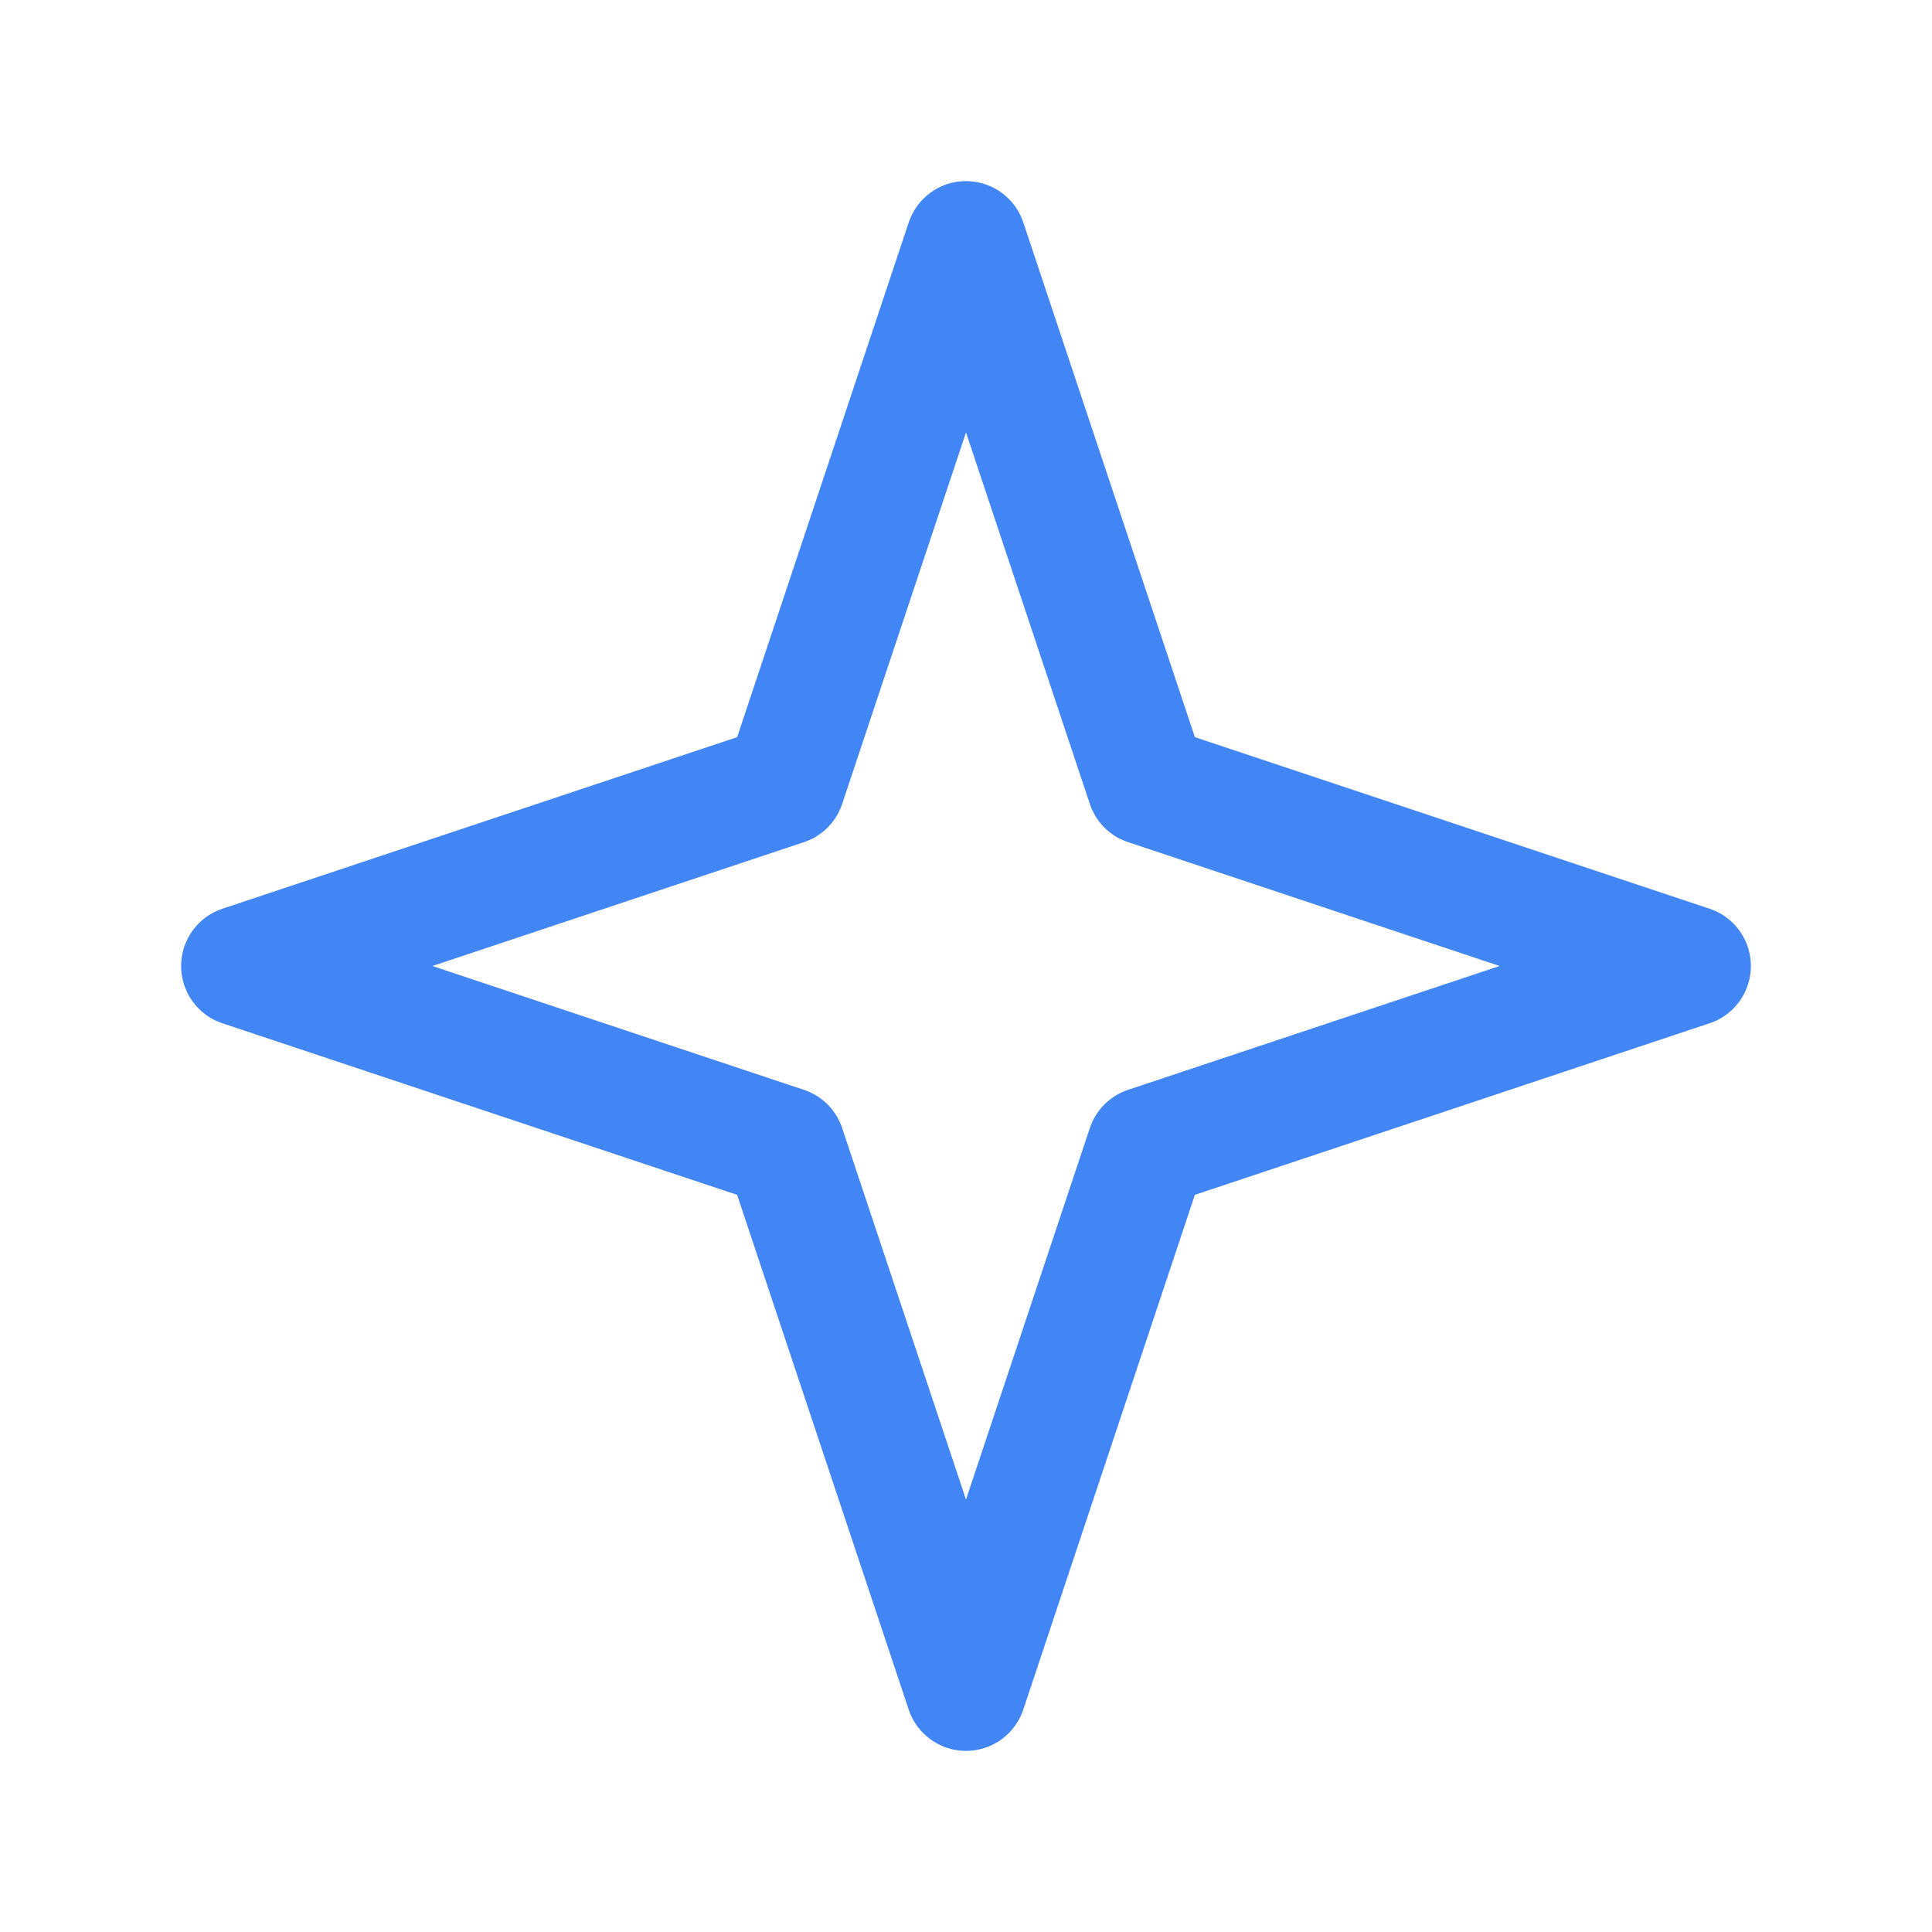
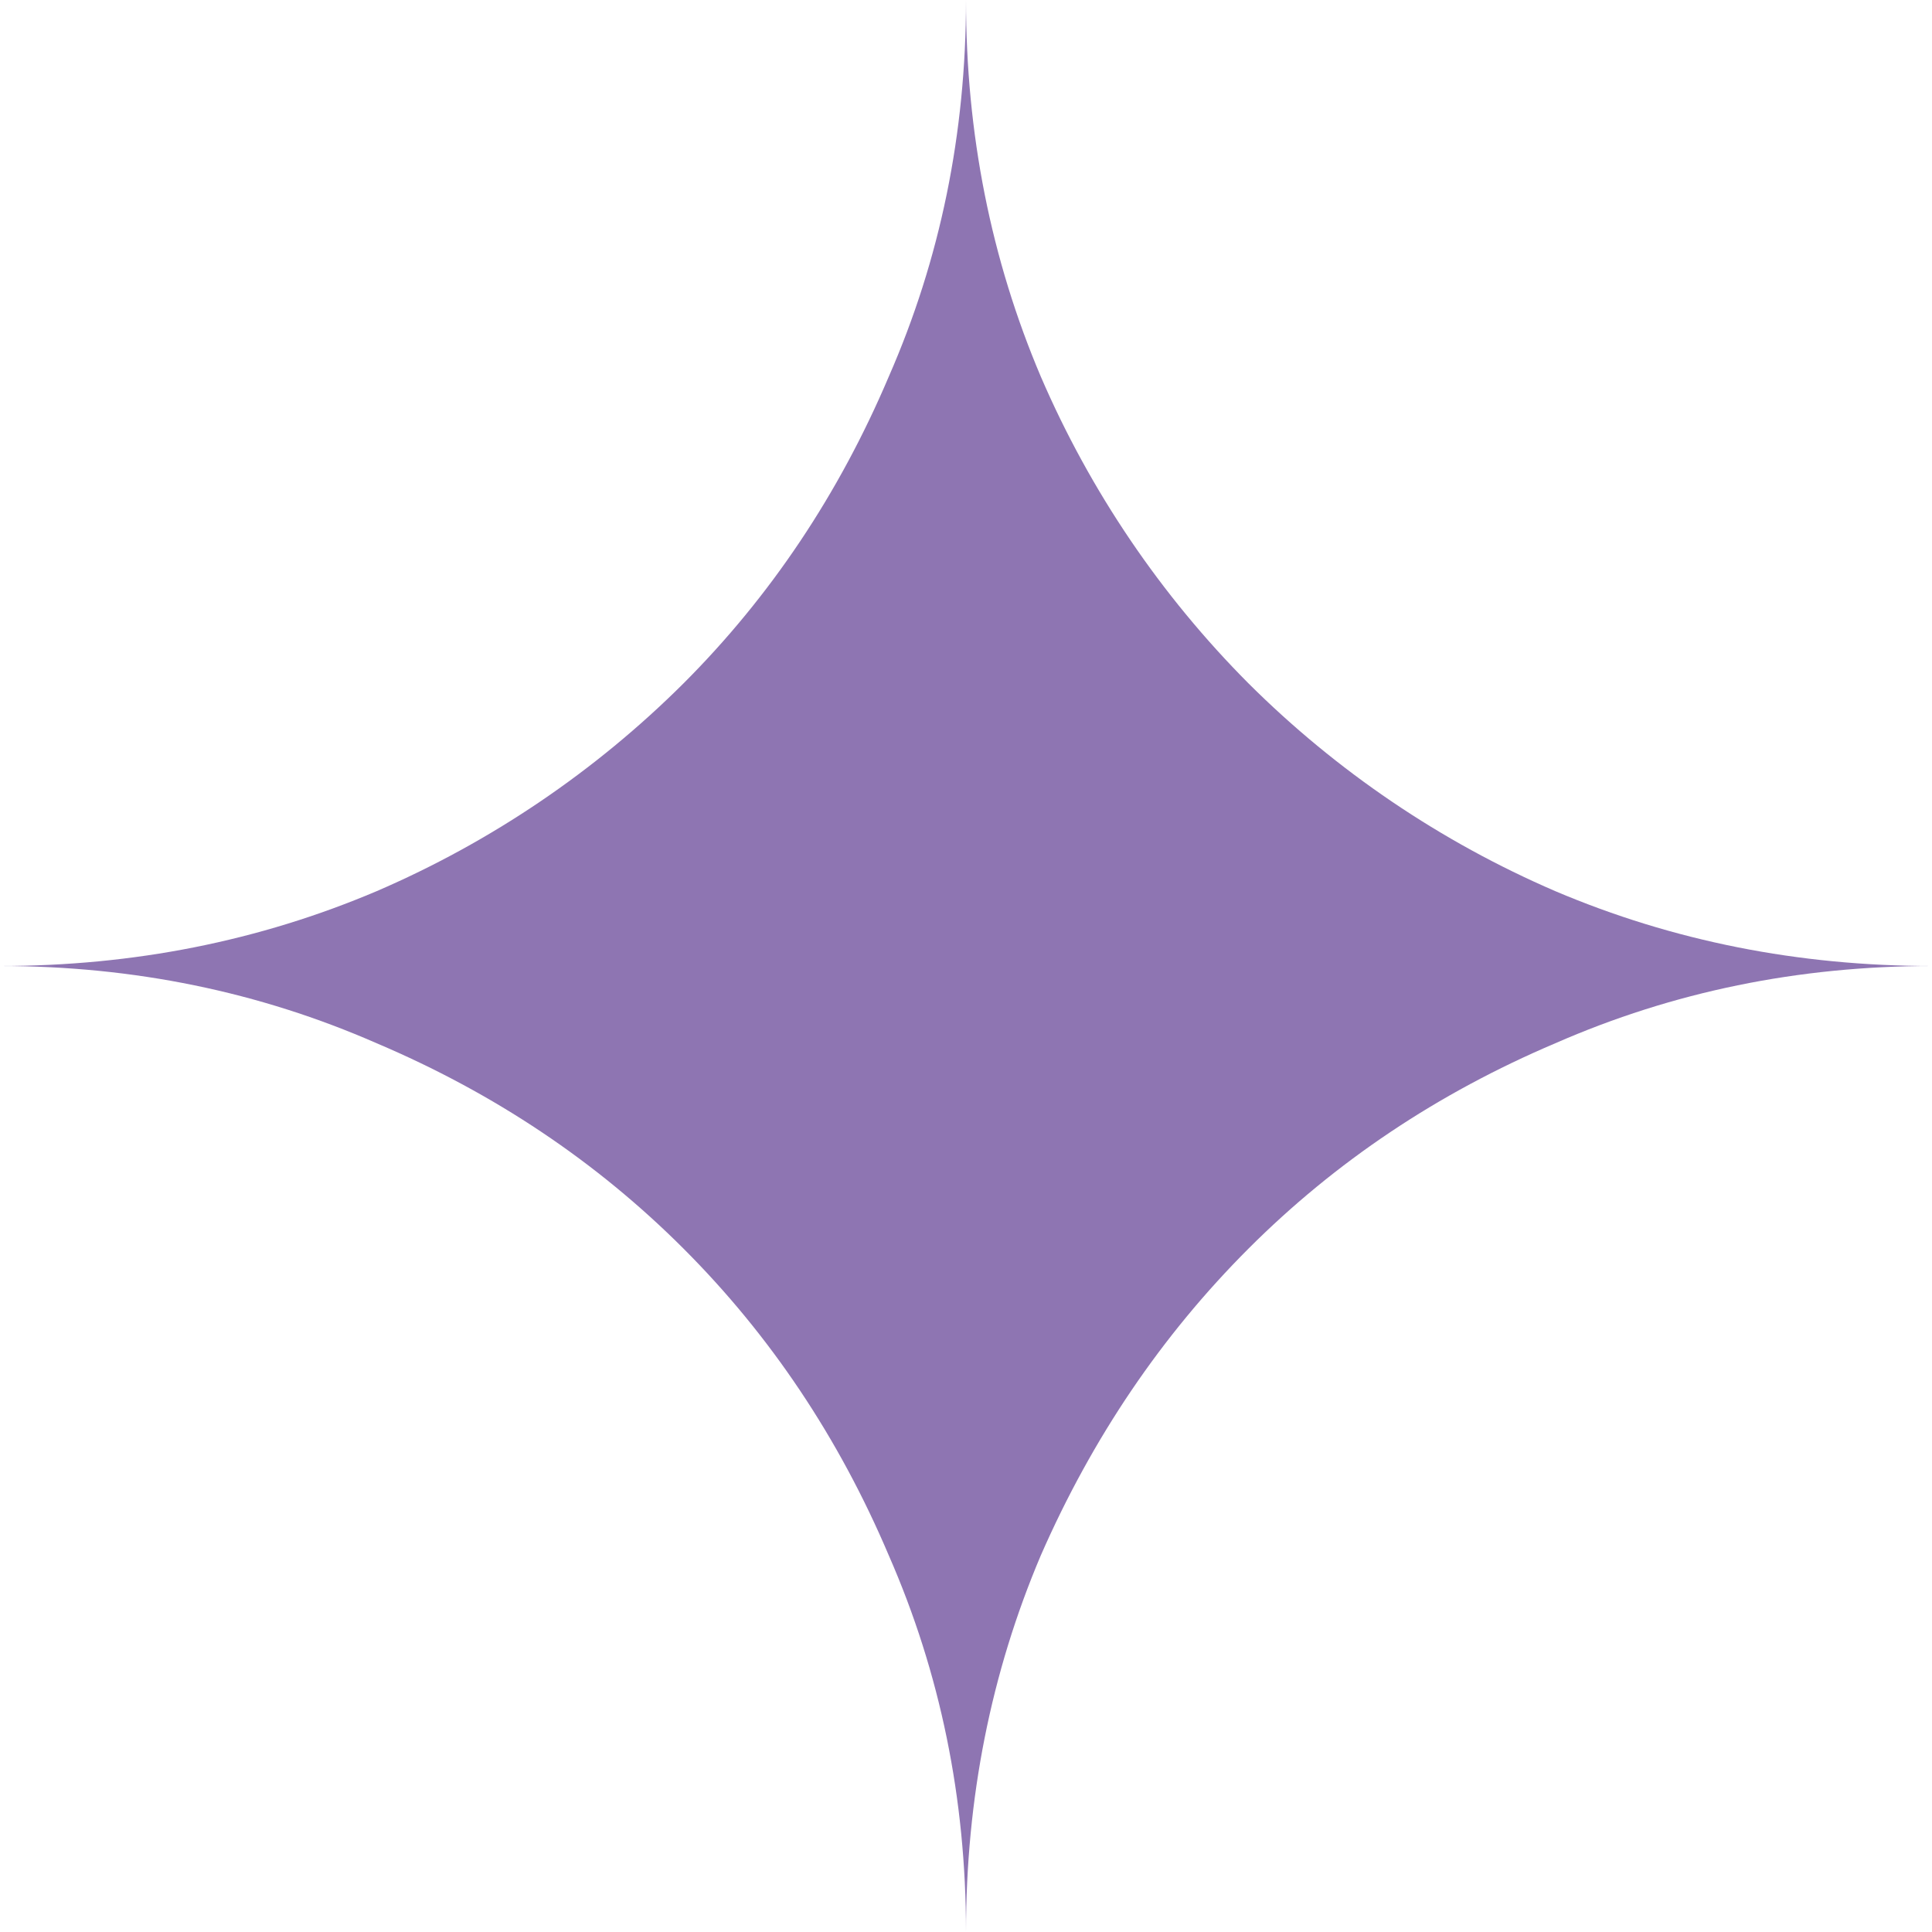
- <svg xmlns="http://www.w3.org/2000/svg" viewBox="0 0 64 64" fill="none" stroke="#4285F4" stroke-width="4" stroke-linecap="round" stroke-linejoin="round">
-   <path d="M32 8l6 18 18 6-18 6-6 18-6-18-18-6 18-6z" />
+ <svg xmlns="http://www.w3.org/2000/svg" fill="#8E75B2" role="img" viewBox="0 0 24 24">
+   <path d="M11.04 19.32Q12 21.51 12 24q0-2.49.93-4.68.96-2.19 2.58-3.81t3.81-2.55Q21.51 12 24 12q-2.49 0-4.68-.93a12.3 12.3 0 0 1-3.81-2.58 12.3 12.3 0 0 1-2.58-3.81Q12 2.49 12 0q0 2.49-.96 4.68-.93 2.19-2.55 3.81a12.3 12.3 0 0 1-3.81 2.58Q2.49 12 0 12q2.49 0 4.68.96 2.19.93 3.81 2.55t2.55 3.81" />
</svg>
